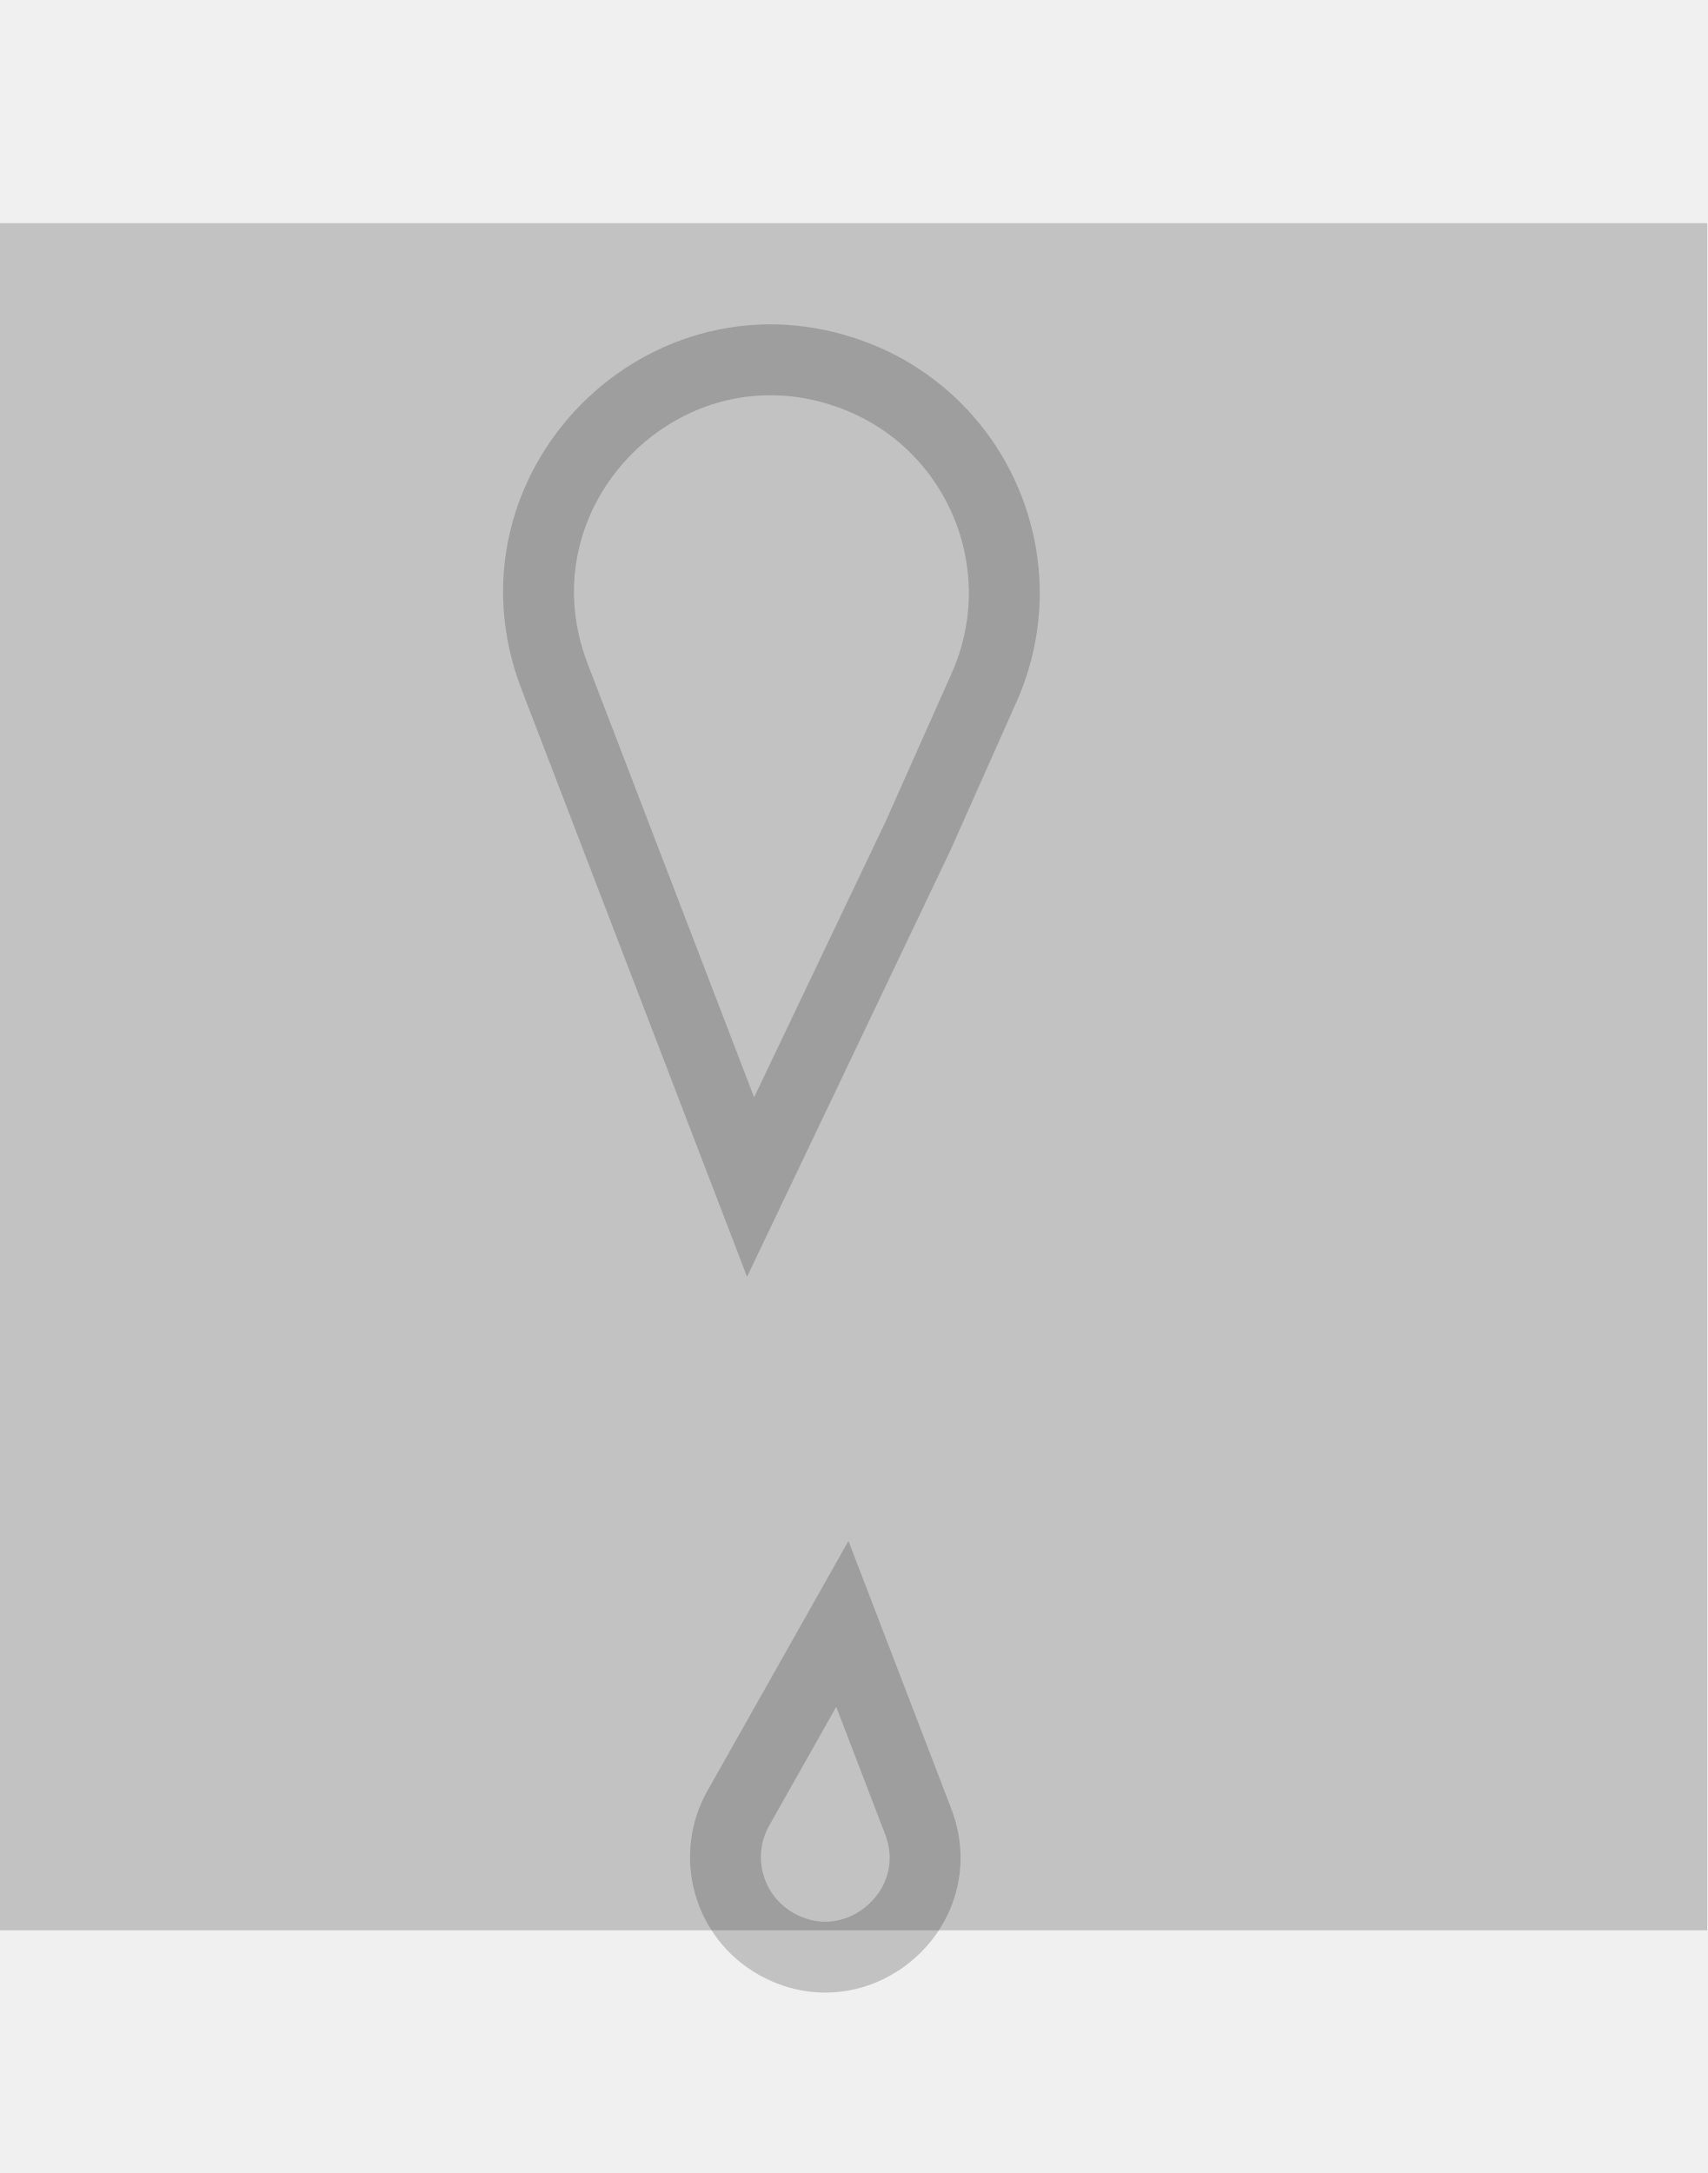
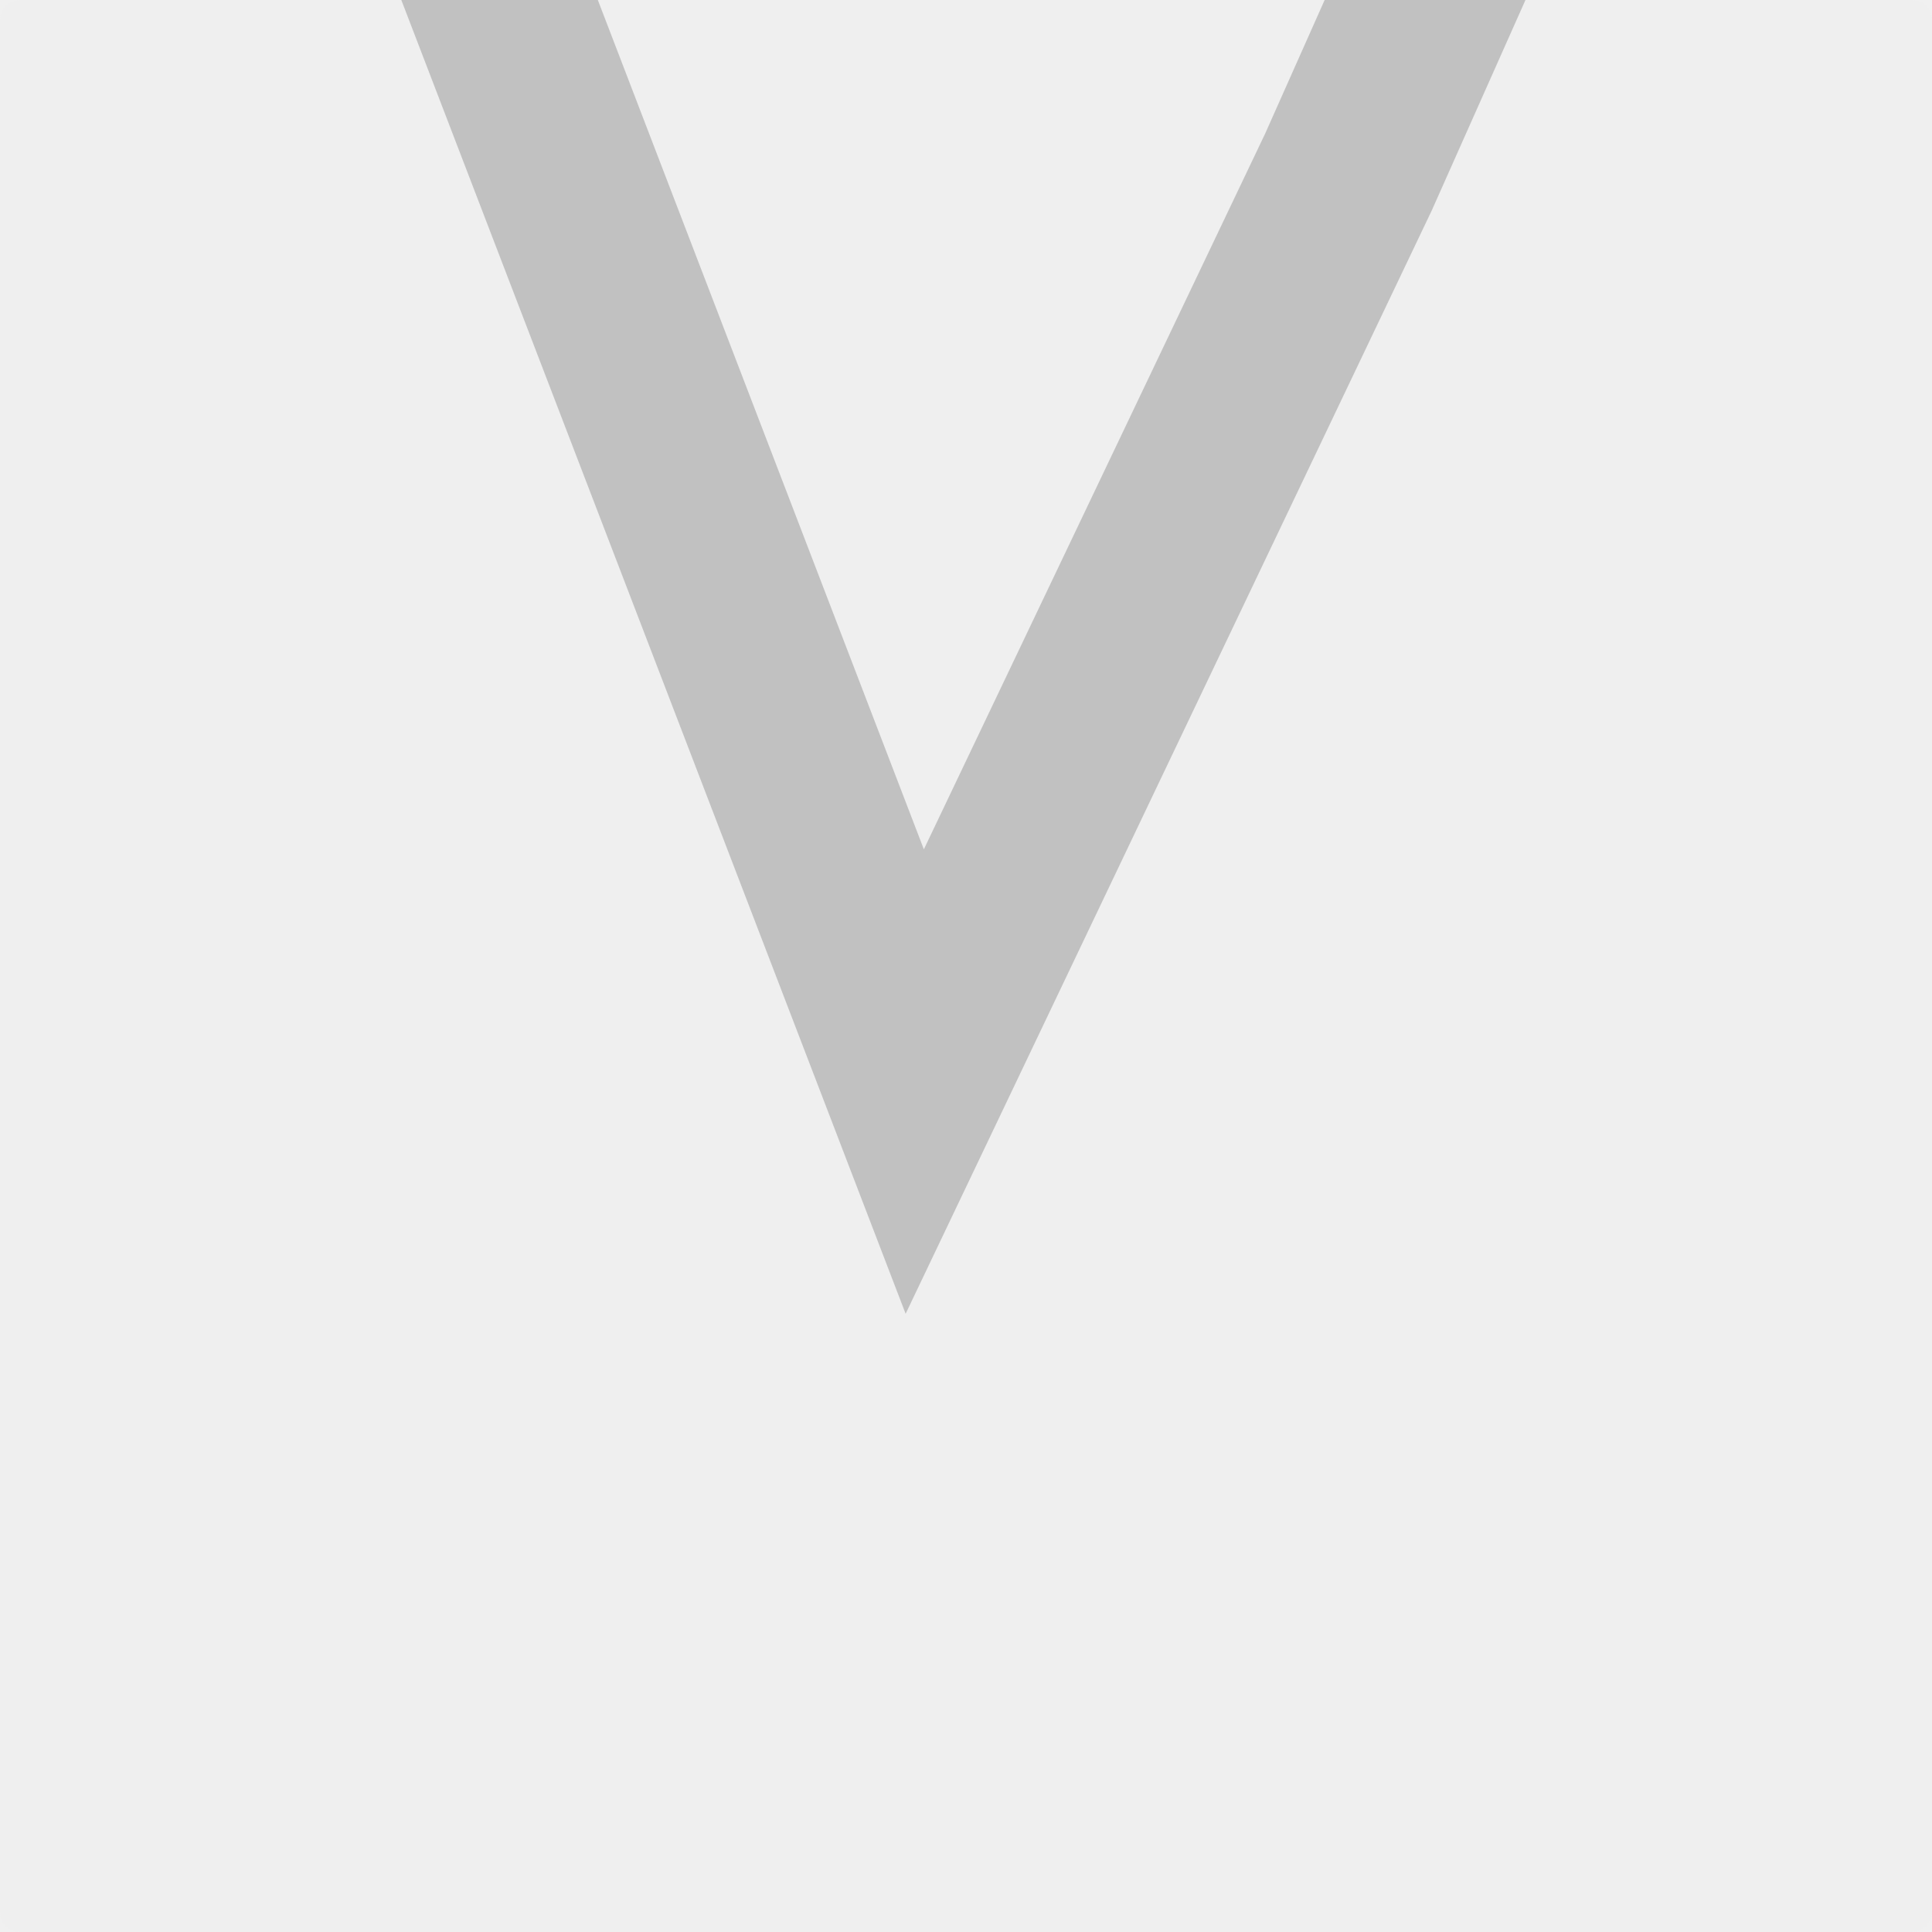
- <svg xmlns="http://www.w3.org/2000/svg" width="612" height="779" viewBox="0 0 612 779" fill="none">
-   <rect width="612" height="612" transform="translate(0 80)" fill="#151515" fill-opacity="0.21" />
-   <path d="M264.689 648.198L301.967 582.149L329.147 652.955C341.157 684.242 307.353 713.355 278.192 696.838C261.045 687.126 255.002 665.361 264.689 648.198ZM352.789 246.466L329.139 299.584L269.072 425.55L237.904 344.355L198.78 242.433C173.025 175.34 238.546 109.272 305.851 134.468C350.839 151.309 372.327 202.583 352.789 246.466Z" stroke="#151515" stroke-opacity="0.21" stroke-width="25.41" />
+ <svg xmlns="http://www.w3.org/2000/svg" width="2048" height="2048" viewBox="0 0 2048 2048" fill="none">
+   <g clip-path="url(#clip0_106_27)">
+     <rect width="2048" height="2048" rx="21" transform="matrix(-1 0 0 1 2048 0)" fill="#EAEAEA" fill-opacity="0.21" />
+     <path d="M1429.47 2886.99C1521.39 3126.46 1262.67 3349.28 1039.48 3222.86C908.235 3148.52 861.987 2981.94 936.125 2850.58L1221.44 2345.06L1429.47 2886.99ZM431.678 -255.031C234.56 -768.543 736.039 -1274.21 1251.17 -1081.36C1595.49 -952.466 1759.96 -560.034 1610.42 -224.163L1429.42 182.371L969.672 1146.49L431.678 -255.031Z" stroke="#151515" stroke-opacity="0.21" stroke-width="194.481" />
+   </g>
+   <defs>
+     <clipPath id="clip0_106_27">
+       <rect width="2048" height="2048" rx="21" transform="matrix(-1 0 0 1 2048 0)" fill="white" />
+     </clipPath>
+   </defs>
</svg>
